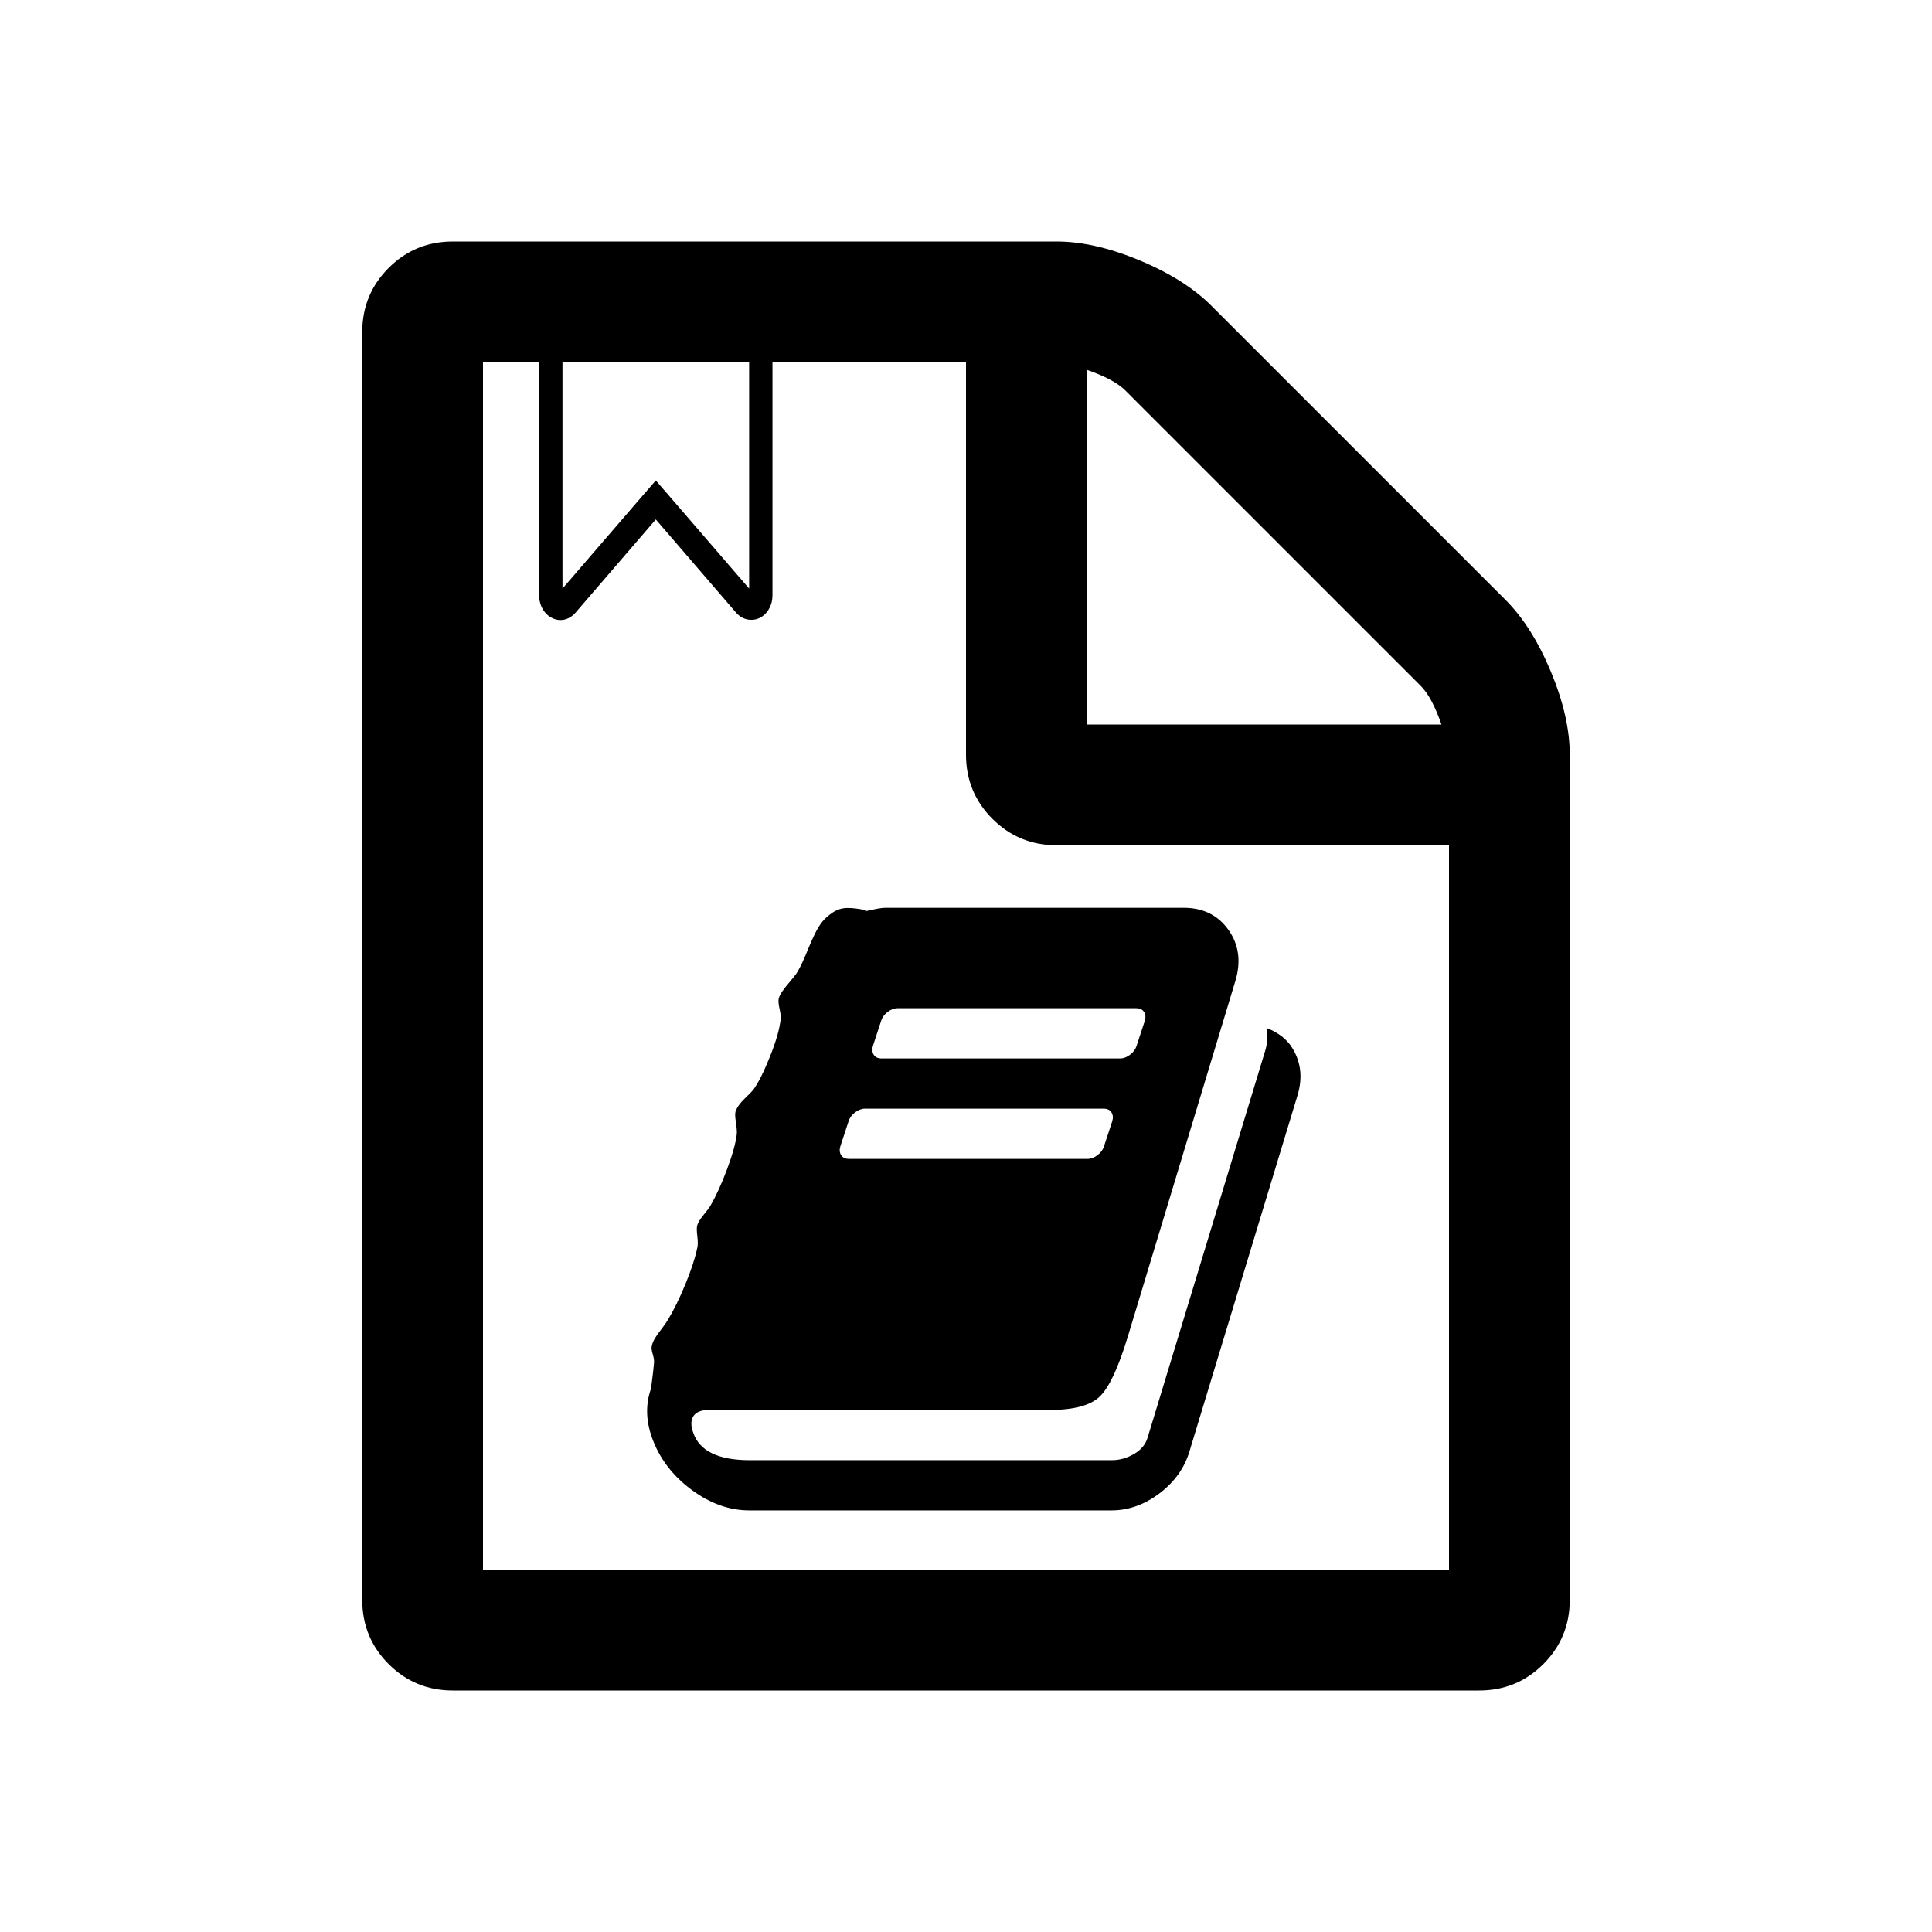
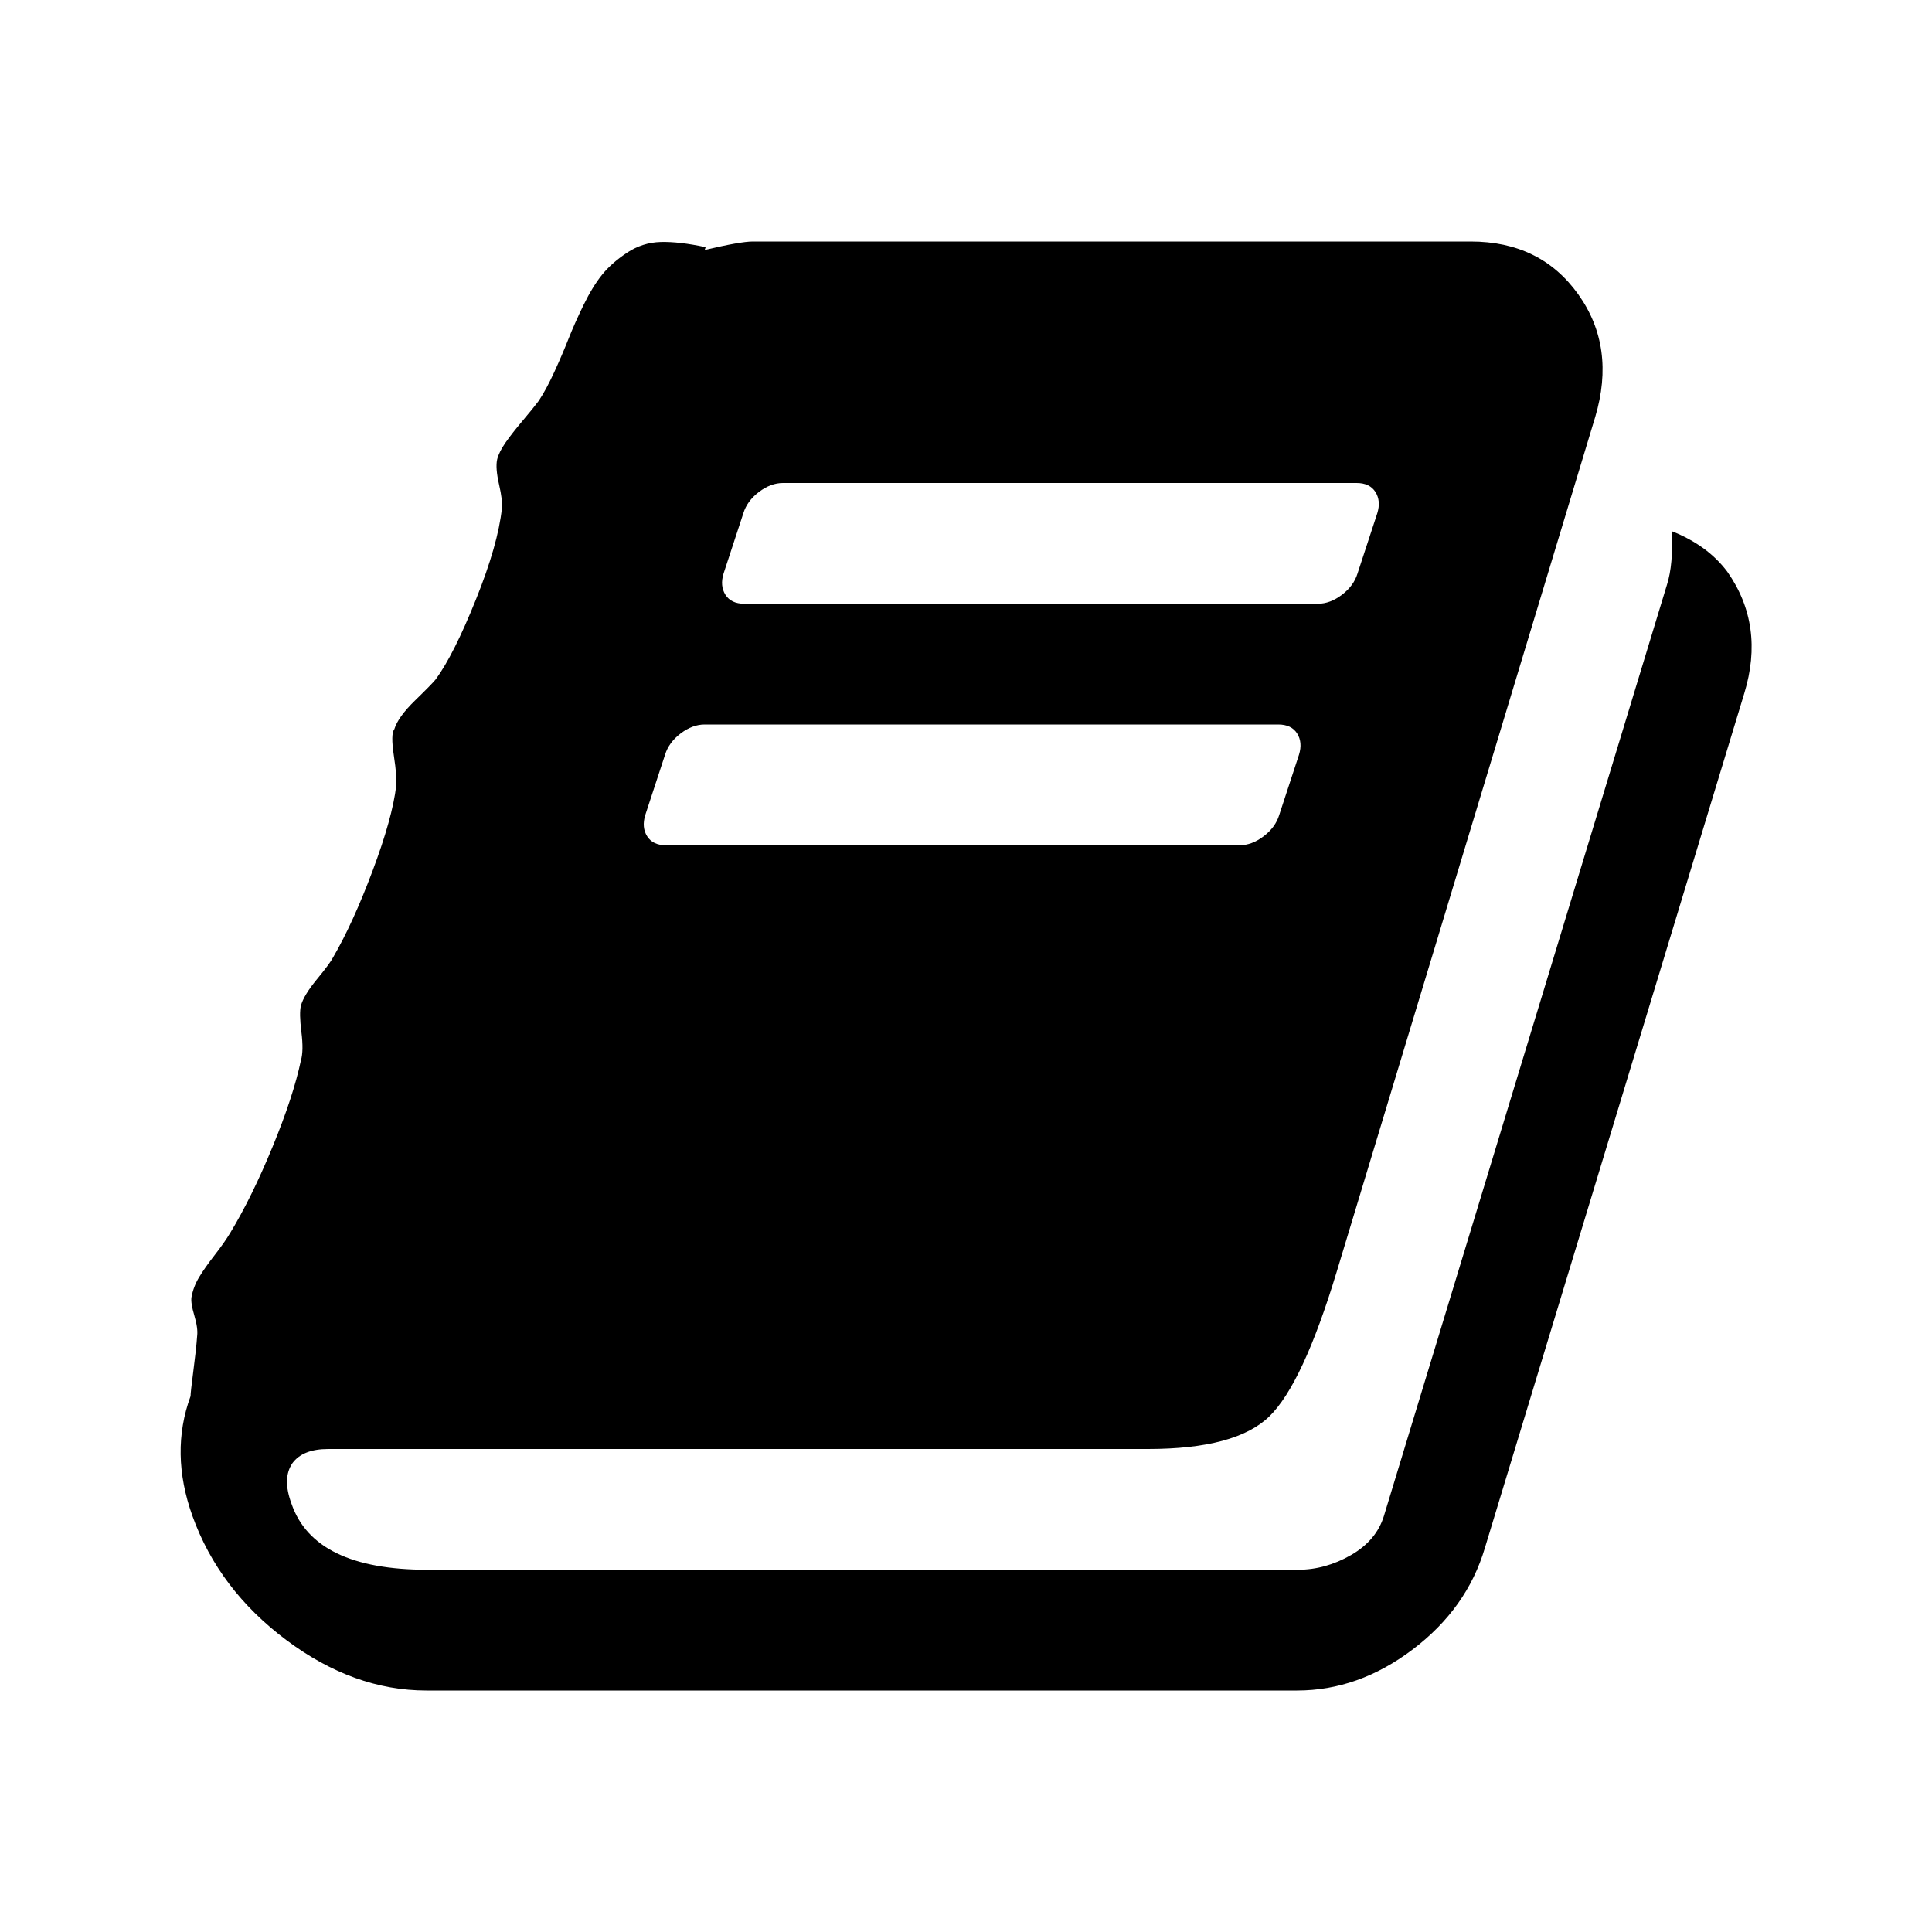
- <svg xmlns="http://www.w3.org/2000/svg" width="2048" height="2048" viewBox="-384 -384 2048 2048" id="svg2" version="1.1">
-   <defs id="defs10" />
-   <g transform="scale(1 -1) translate(0 -1280)" id="g4">
-     <path d="M128 0h1024v768h-416q-40 0 -68 28t-28 68v416h-512v-1280zM768 896h376q-10 29 -22 41l-313 313q-12 12 -41 22v-376zM1280 864v-896q0 -40 -28 -68t-68 -28h-1088q-40 0 -68 28t-28 68v1344q0 40 28 68t68 28h640q40 0 88 -20t76 -48l312 -312q28 -28 48 -76t20 -88z " fill="black" id="path6" />
-   </g>
-   <g transform="matrix(0.4158853,0,0,-0.4158853,302.197,1163.851)" id="g4-8">
-     <path style="fill:#000000" d="m 1639,1058 q 40,-57 18,-129 L 1382,23 Q 1363,-41 1305.5,-84.5 1248,-128 1183,-128 H 260 q -77,0 -148.5,53.5 Q 40,-21 12,57 q -24,67 -2,127 0,4 3,27 3,23 4,37 1,8 -3,21.5 -4,13.5 -3,19.5 2,11 8,21 6,10 16.5,23.5 Q 46,347 52,357 q 23,38 45,91.5 22,53.5 30,91.5 3,10 0.5,30 -2.5,20 -0.5,28 3,11 17,28 14,17 17,23 21,36 42,92 21,56 25,90 1,9 -2.5,32 -3.5,23 0.5,28 4,13 22,30.5 18,17.5 22,22.5 19,26 42.5,84.5 23.5,58.5 27.5,96.5 1,8 -3,25.5 -4,17.5 -2,26.5 2,8 9,18 7,10 18,23 11,13 17,21 8,12 16.5,30.5 8.5,18.5 15,35 6.5,16.5 16,36 9.5,19.5 19.5,32 10,12.5 26.5,23.5 16.5,11 36,11.5 19.5,0.5 47.5,-5.5 l -1,-3 q 38,9 51,9 h 761 q 74,0 114,-56 40,-56 18,-130 L 1225,316 Q 1189,197 1153.5,162.5 1118,128 1025,128 H 156 Q 129,128 118,113 107,97 117,70 141,0 261,0 h 923 q 29,0 56,15.5 27,15.5 35,41.5 l 300,987 q 7,22 5,57 38,-15 59,-43 z m -1064,-2 q -4,-13 2,-22.5 6,-9.5 20,-9.5 h 608 q 13,0 25.5,9.5 12.5,9.5 16.5,22.5 l 21,64 q 4,13 -2,22.5 -6,9.5 -20,9.5 H 638 q -13,0 -25.5,-9.5 Q 600,1133 596,1120 z M 492,800 q -4,-13 2,-22.5 6,-9.5 20,-9.5 h 608 q 13,0 25.5,9.5 12.5,9.5 16.5,22.5 l 21,64 q 4,13 -2,22.5 -6,9.5 -20,9.5 H 555 q -13,0 -25.5,-9.5 Q 517,877 513,864 z" id="path6-6" />
-   </g>
-   <g transform="matrix(0.1932203,0,0,-0.2333696,187.5254,248.7623)" id="g4-6">
-     <path style="fill:#000000" d="M 1152,1280 H 128 V 38 l 423,406 89,85 89,-85 423,-406 v 1242 z m 12,128 q 23,0 44,-9 33,-13 52.5,-41 19.5,-28 19.5,-62 V 7 q 0,-34 -19.5,-62 -19.5,-28 -52.5,-41 -19,-8 -44,-8 -48,0 -83,32 L 640,352 199,-72 q -36,-33 -83,-33 -23,0 -44,9 Q 39,-83 19.5,-55 0,-27 0,7 v 1289 q 0,34 19.5,62 19.5,28 52.5,41 21,9 44,9 h 1048 z" id="path6-5" />
+ <svg width="2048" height="2048" viewBox="-192 -384 2048 2048">
+   <g transform="scale(1 -1) translate(0 -1280)">
+     <path d="M1639 1058q40 -57 18 -129l-275 -906q-19 -64 -76.5 -107.5t-122.5 -43.5h-923q-77 0 -148.5 53.5t-99.5 131.5q-24 67 -2 127q0 4 3 27t4 37q1 8 -3 21.5t-3 19.5q2 11 8 21t16.5 23.5t16.5 23.5q23 38 45 91.5t30 91.5q3 10 0.5 30t-0.5 28q3 11 17 28t17 23 q21 36 42 92t25 90q1 9 -2.5 32t0.5 28q4 13 22 30.5t22 22.5q19 26 42.5 84.5t27.5 96.5q1 8 -3 25.5t-2 26.5q2 8 9 18t18 23t17 21q8 12 16.5 30.5t15 35t16 36t19.5 32t26.5 23.5t36 11.5t47.5 -5.5l-1 -3q38 9 51 9h761q74 0 114 -56t18 -130l-274 -906 q-36 -119 -71.5 -153.5t-128.5 -34.5h-869q-27 0 -38 -15q-11 -16 -1 -43q24 -70 144 -70h923q29 0 56 15.5t35 41.5l300 987q7 22 5 57q38 -15 59 -43zM575 1056q-4 -13 2 -22.5t20 -9.5h608q13 0 25.5 9.5t16.5 22.5l21 64q4 13 -2 22.5t-20 9.5h-608q-13 0 -25.5 -9.5 t-16.5 -22.5zM492 800q-4 -13 2 -22.5t20 -9.5h608q13 0 25.5 9.5t16.5 22.5l21 64q4 13 -2 22.5t-20 9.5h-608q-13 0 -25.5 -9.5t-16.5 -22.5z" fill="black" />
  </g>
</svg>
